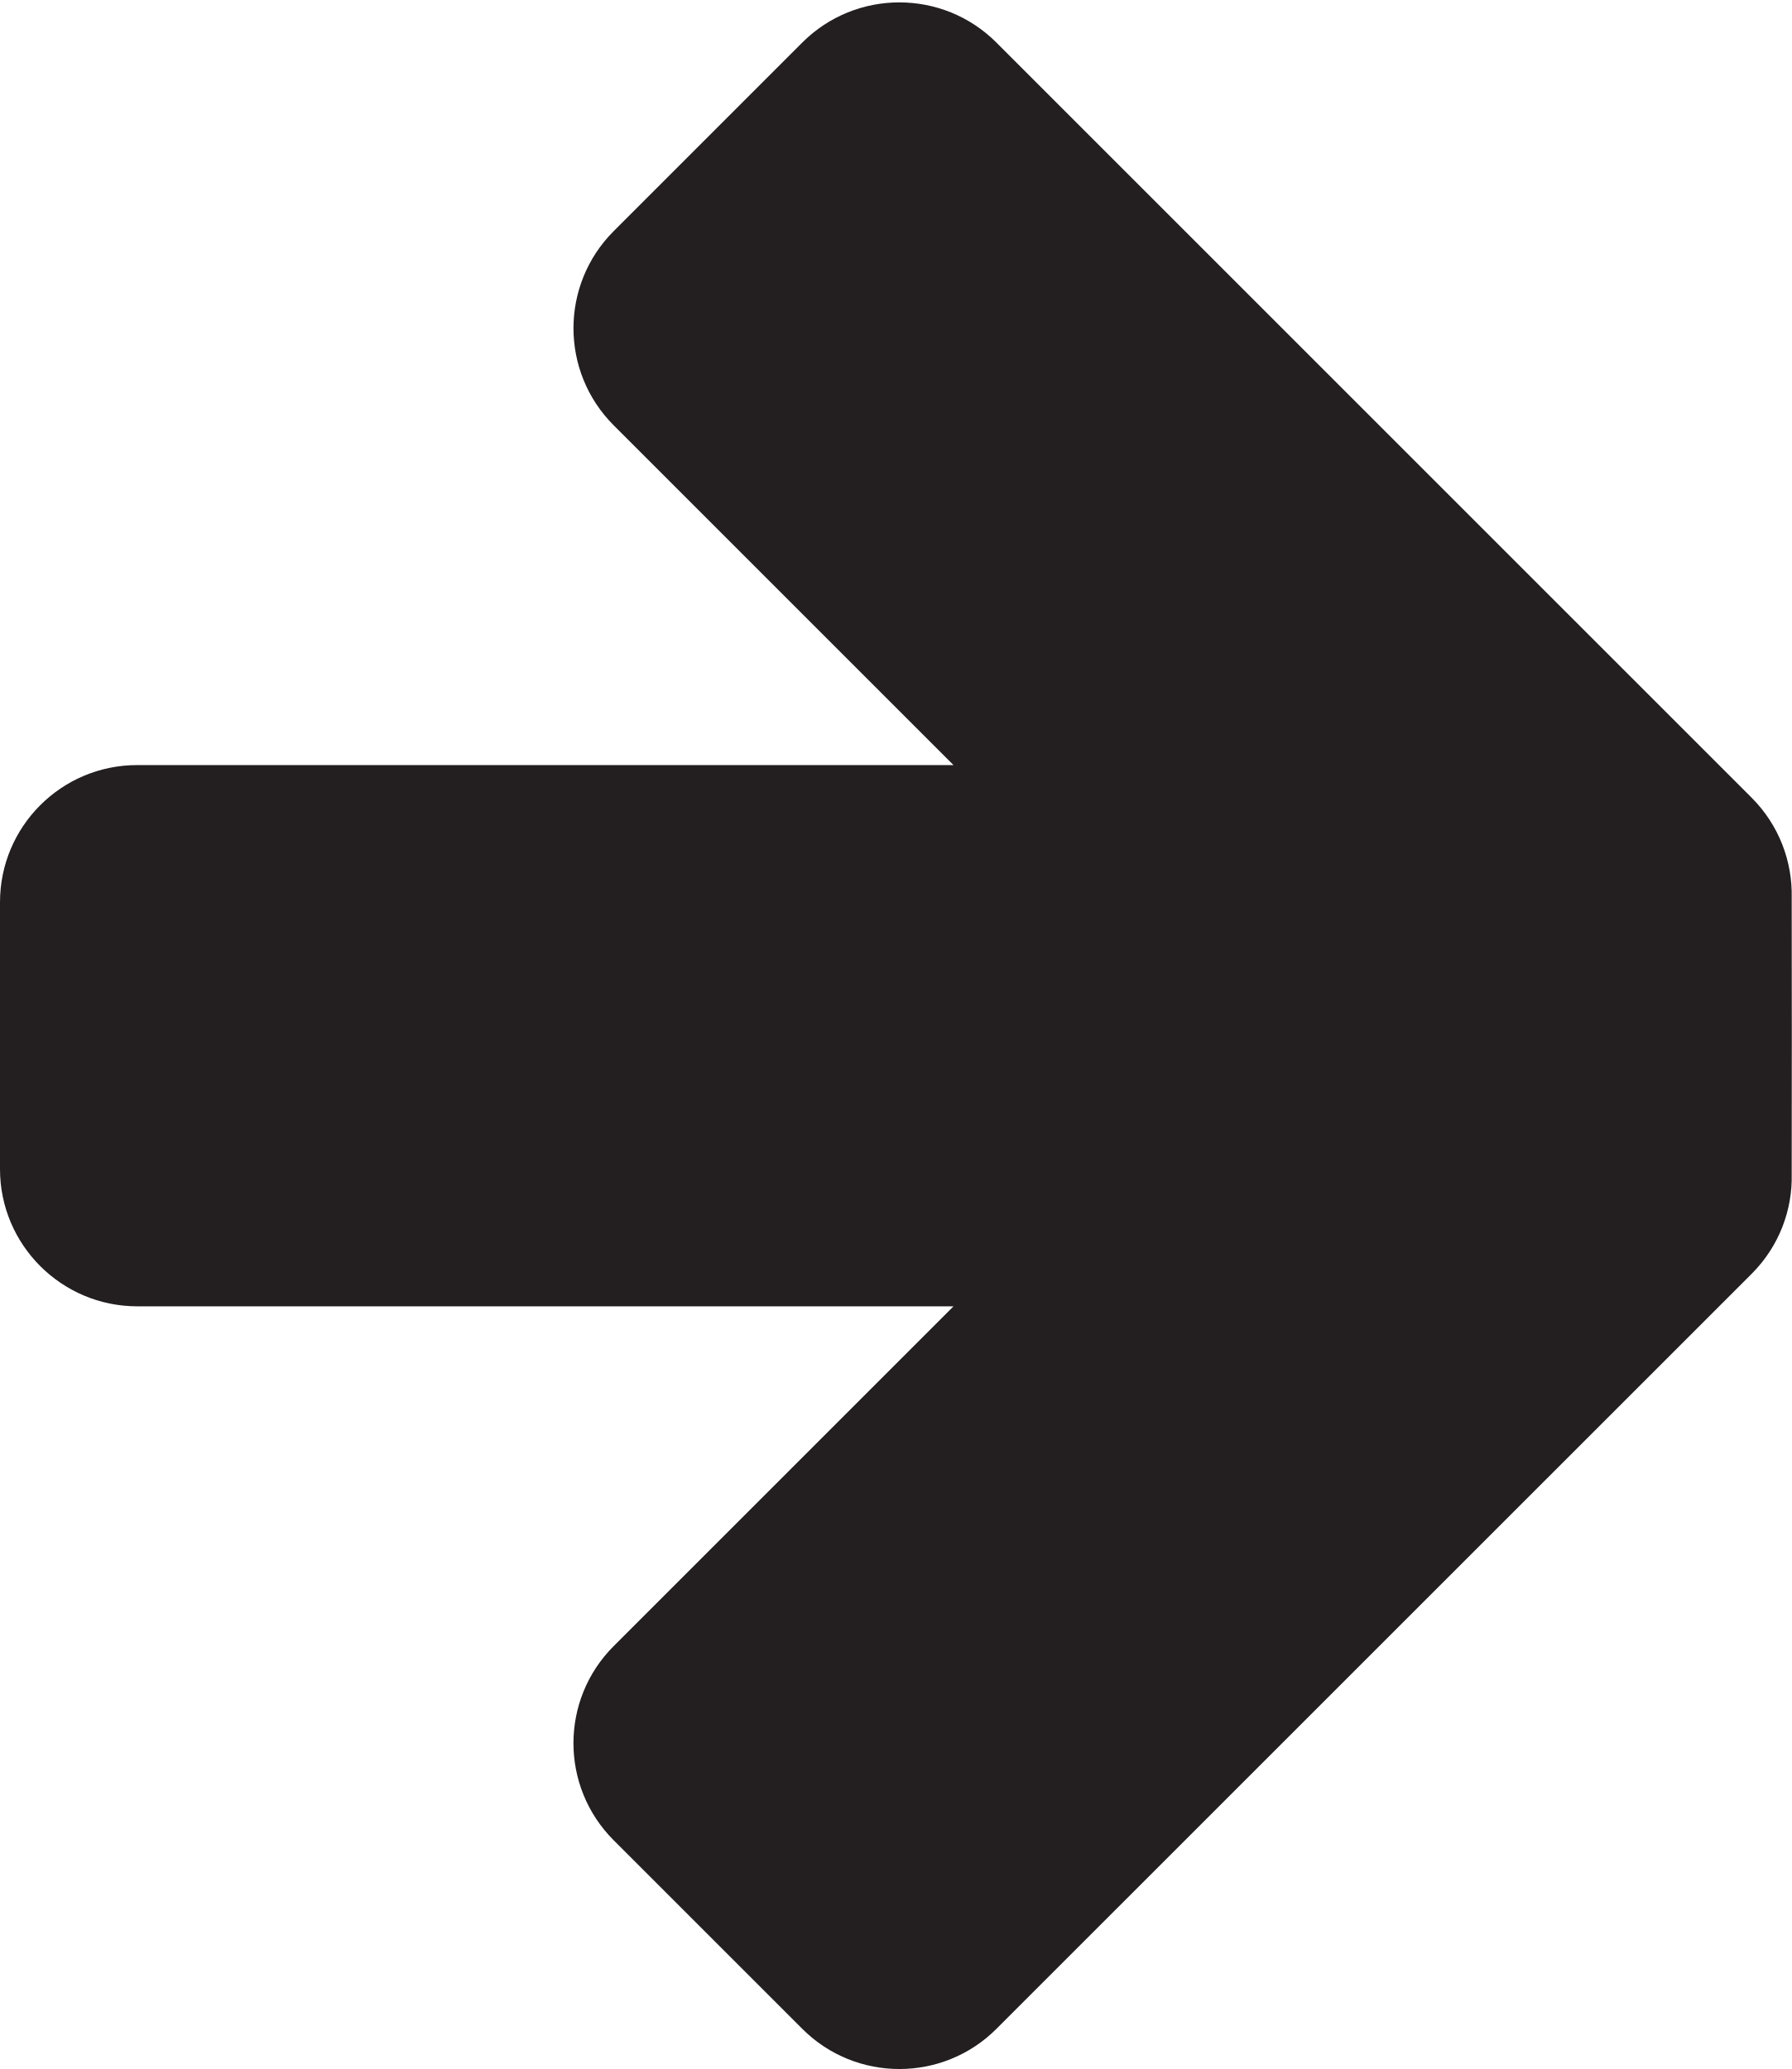
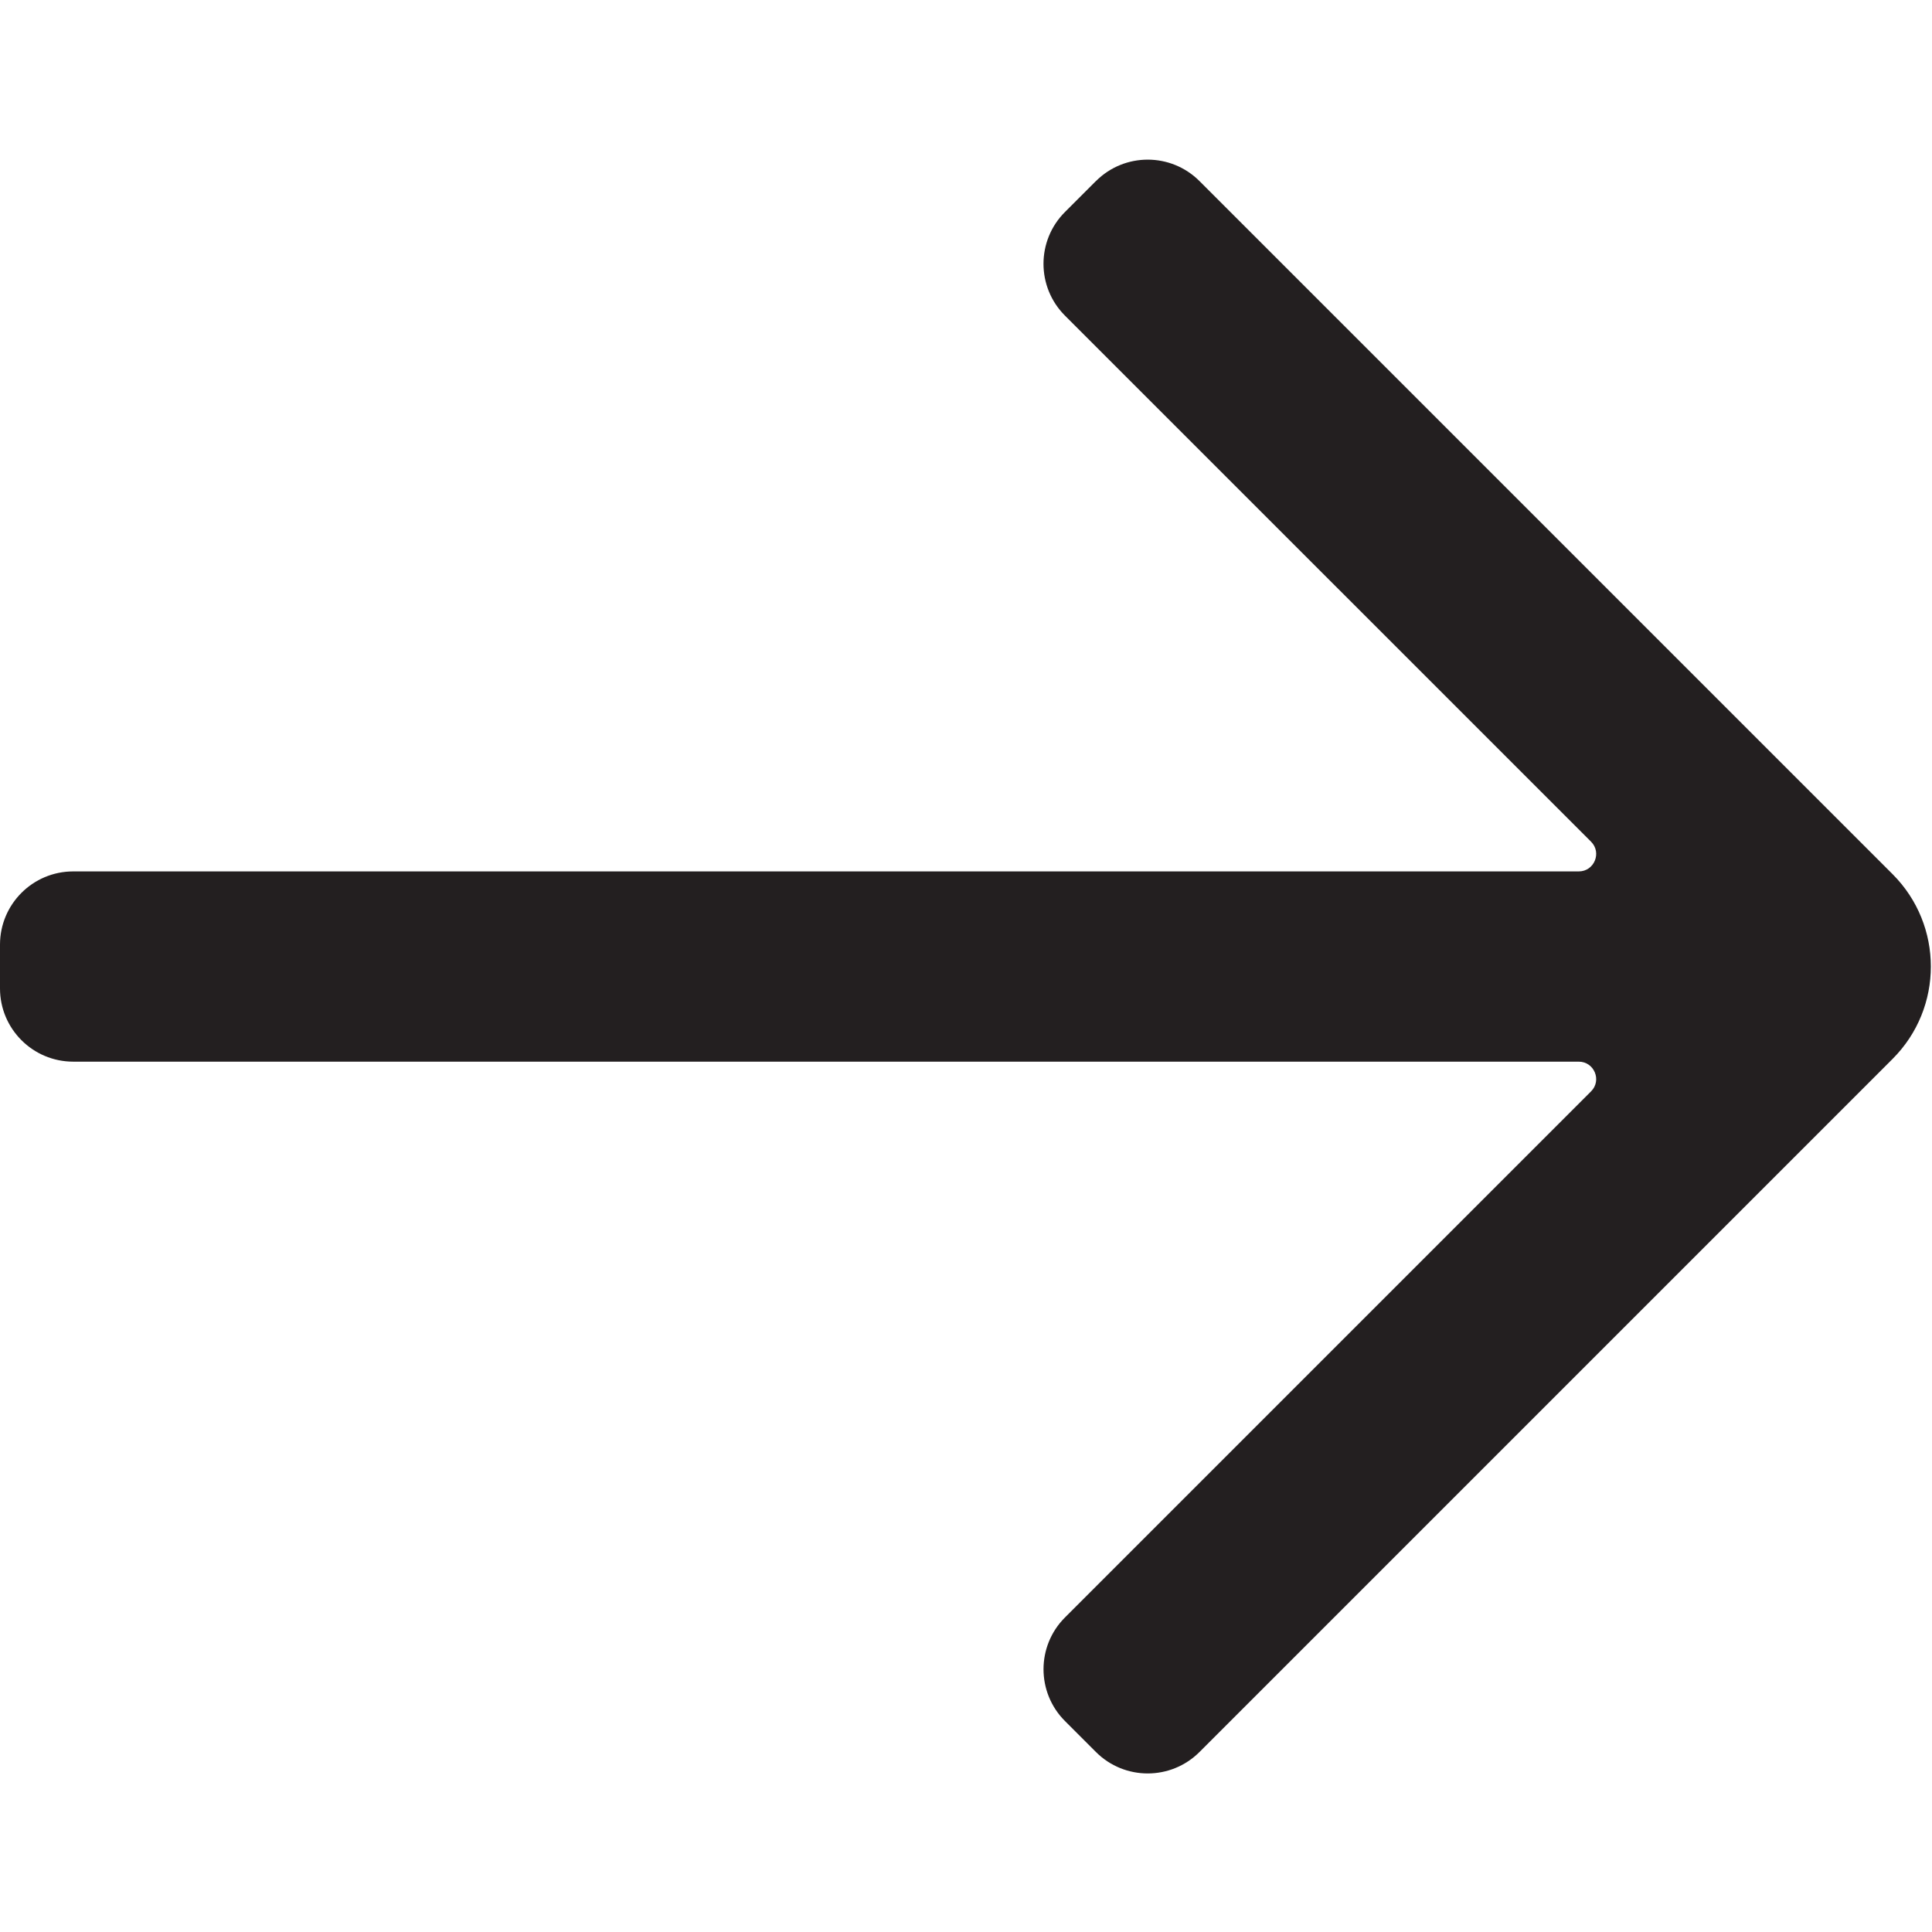
- <svg xmlns="http://www.w3.org/2000/svg" id="Layer_5" data-name="Layer 5" viewBox="0 0 737.24 851.39">
+ <svg xmlns="http://www.w3.org/2000/svg" id="Layer_54" data-name="Layer 54" viewBox="0 0 850.9 850.9">
  <defs>
    <style>
      .cls-1 {
        fill: #231f20;
+         stroke-width: 0px;
      }
    </style>
  </defs>
-   <path class="cls-1" d="M409.98,17.54l310.7,310.7c11.33,11.33,16.83,26.3,16.5,41.14,.06,.64,.06,113.03,0,113.67,.37,14.8-5.14,29.78-16.46,41.11l-310.74,310.7c-22.05,22.05-57.84,22.05-79.89,0l-77.6-77.6c-22.07-22.07-22.05-57.84,0-79.89l139.82-139.82H56.47C25.31,537.54,0,512.23,0,481.08v-109.78c-.02-31.17,25.27-56.49,56.47-56.47H392.31S252.49,175.01,252.49,175.01c-22.05-22.05-22.05-57.84,0-79.89L330.08,17.52c22.05-22.05,57.84-22.05,79.89,0v.02Z" />
+   <path class="cls-1" d="M482.67,79.76c12.6-12.6,33.02-12.6,45.62,0l286.69,286.68,18.57,18.57c22.46,22.47,22.46,58.89,0,81.35l-18.57,18.57-286.69,286.69c-12.6,12.6-33.03,12.6-45.62,0l-13.63-13.63c-12.6-12.6-12.6-33.03,0-45.62l231.7-231.7c4.83-4.83,1.41-13.09-5.42-13.09H32.26c-17.82,0-32.26-14.45-32.26-32.26v-19.27c0-17.82,14.44-32.26,32.26-32.26h663.06c6.83,0,10.25-8.26,5.42-13.09l-231.71-231.7c-12.6-12.6-12.6-33.03,0-45.62l13.63-13.63Z" />
</svg>
